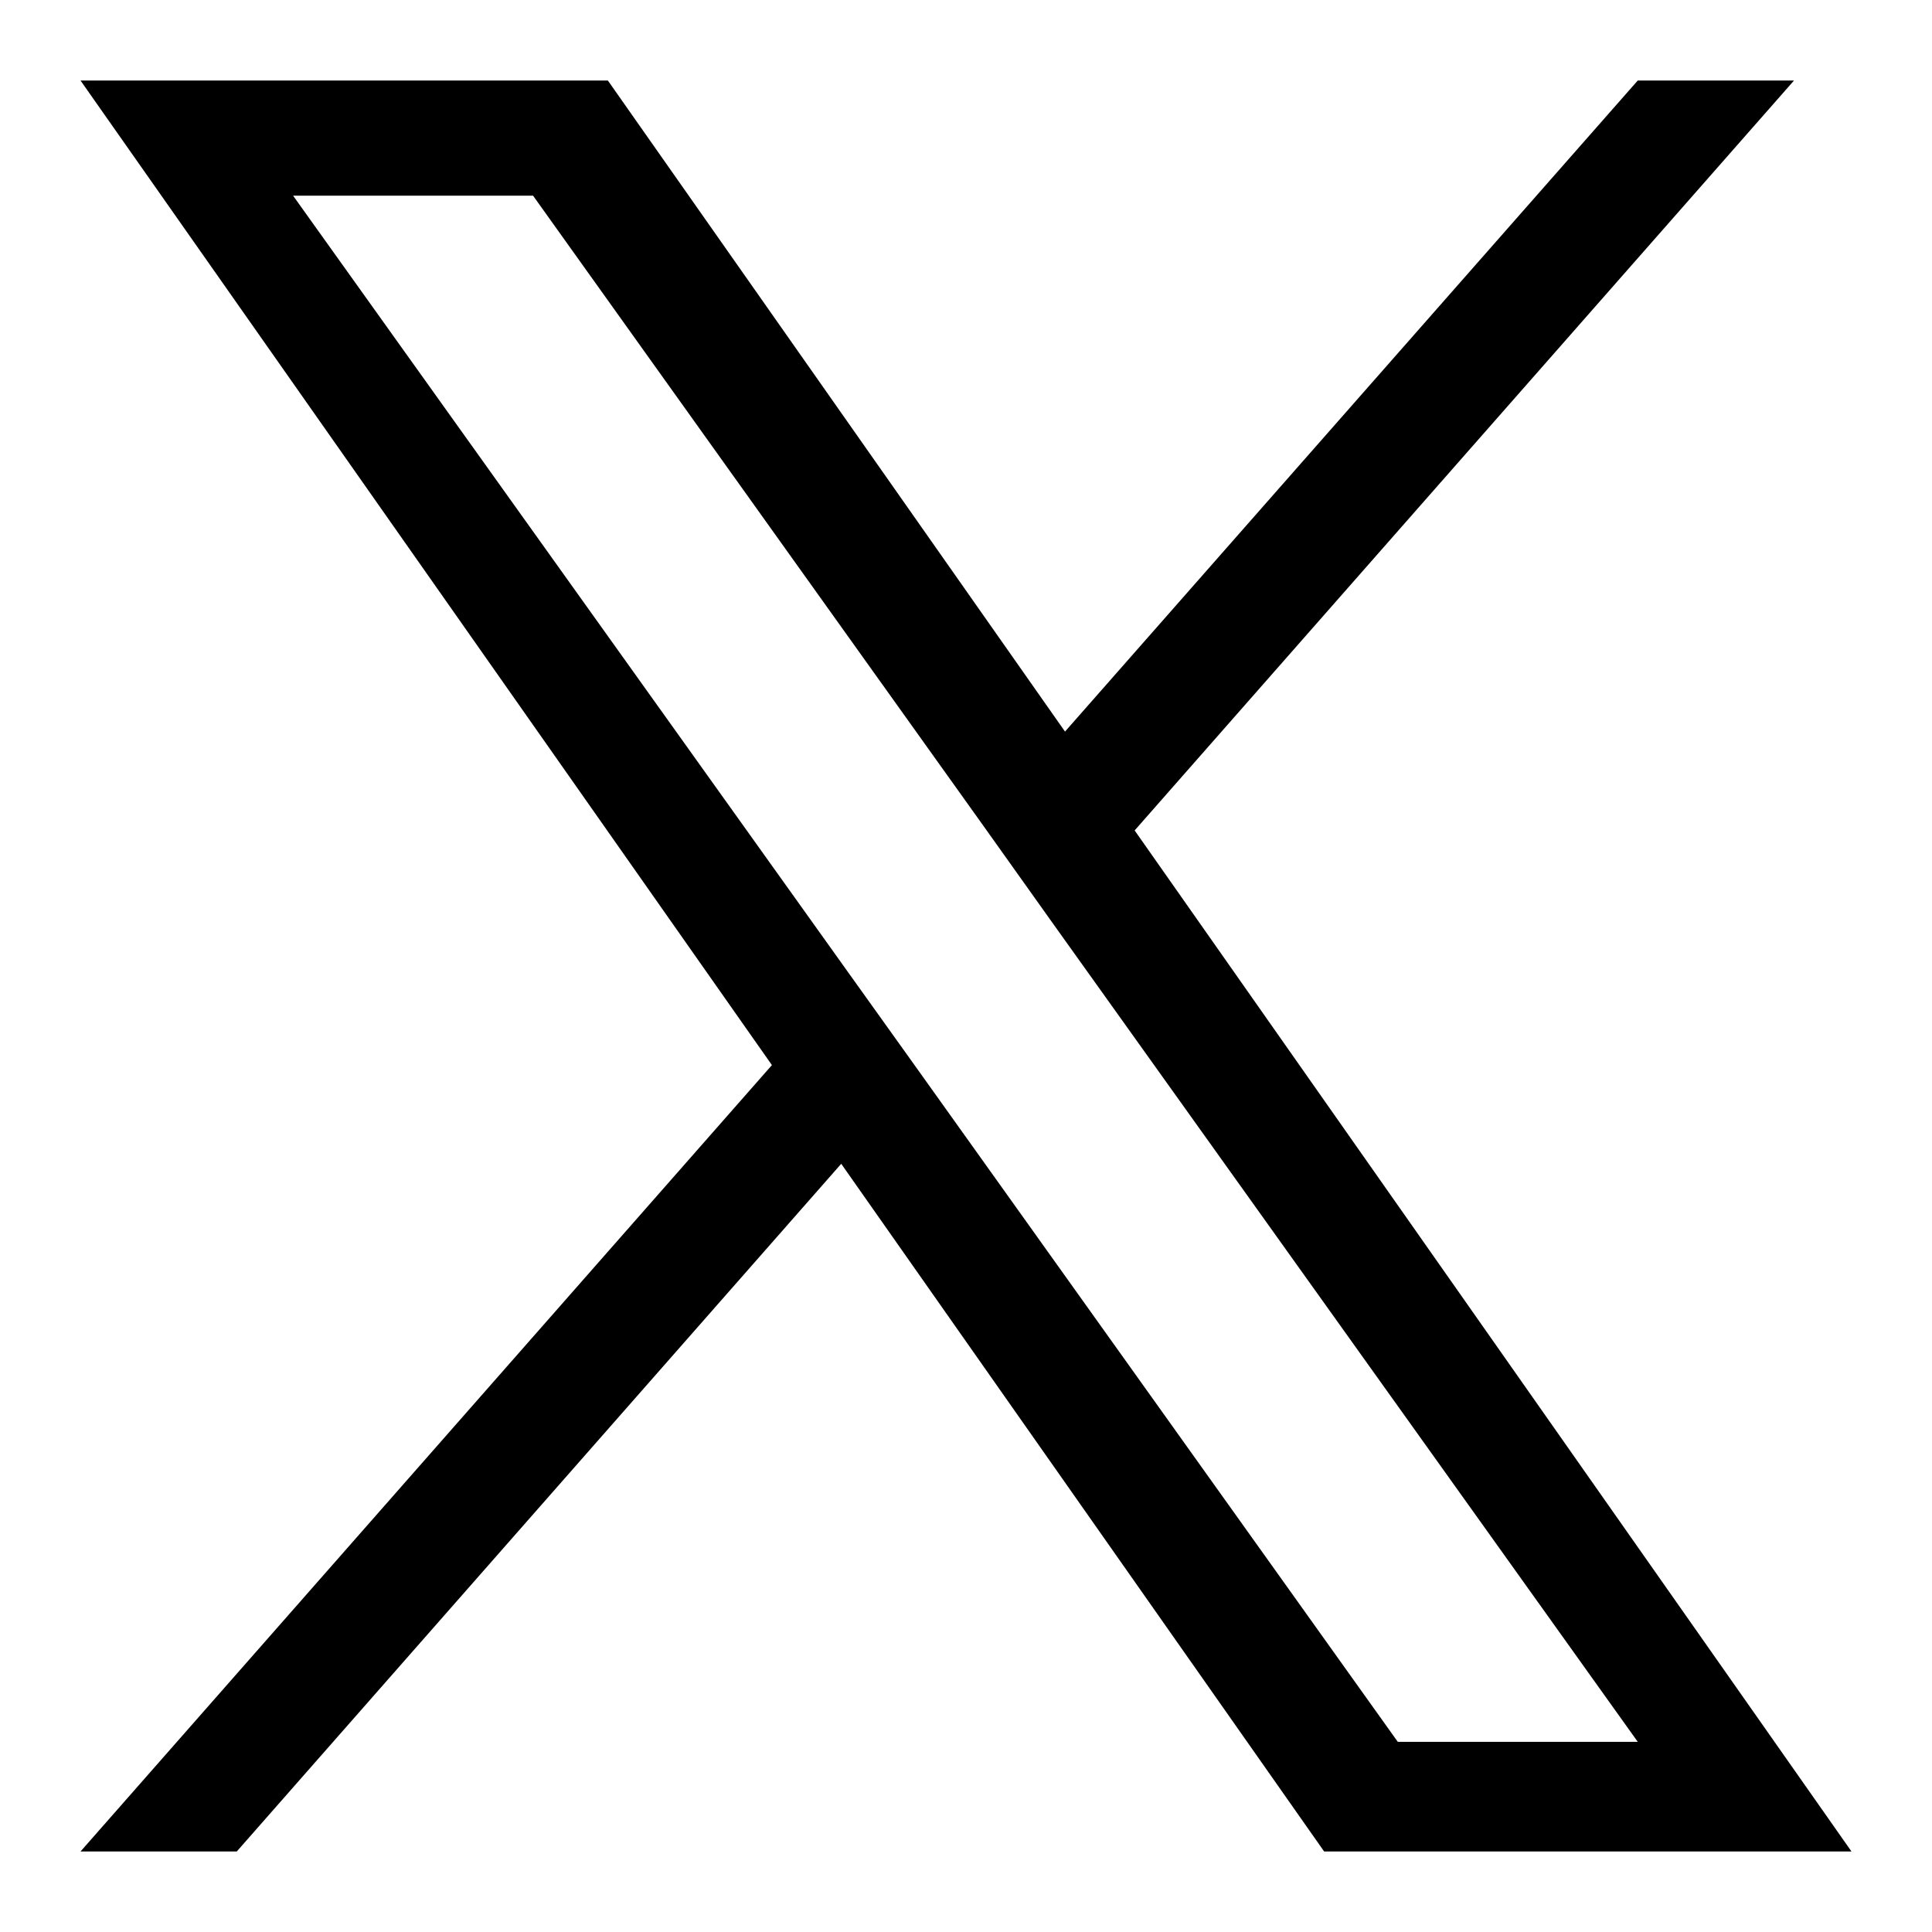
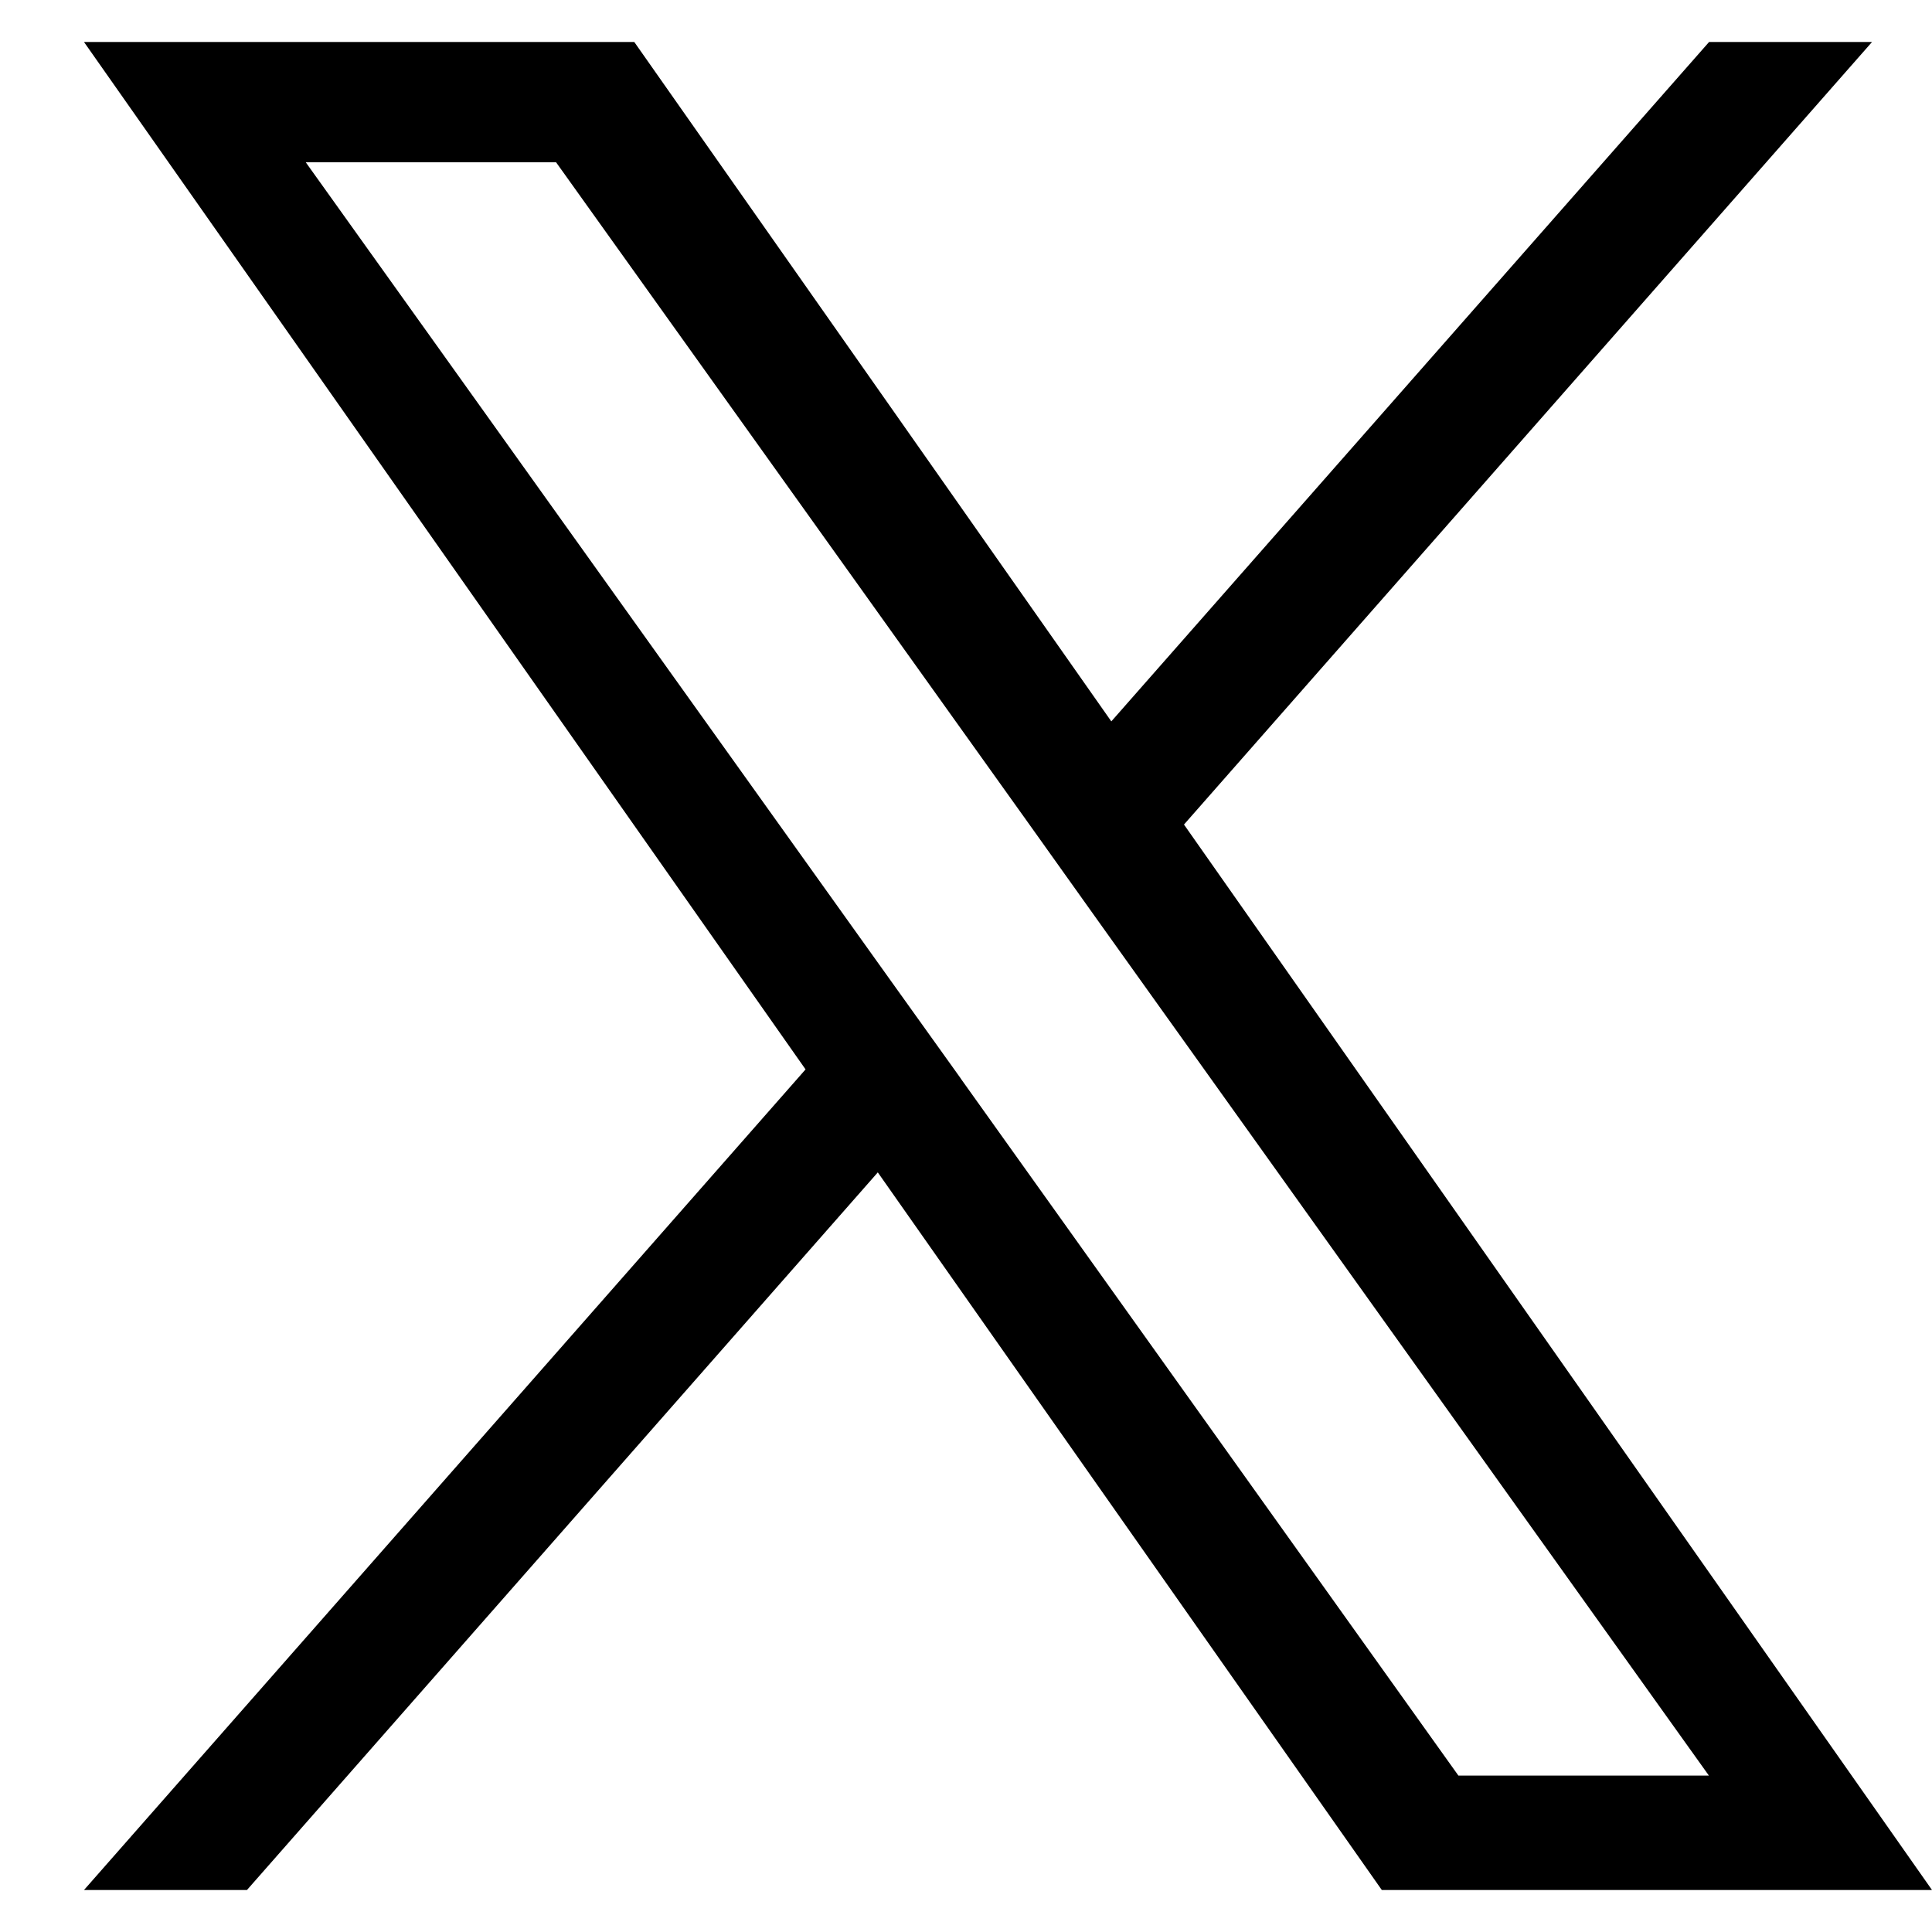
- <svg xmlns="http://www.w3.org/2000/svg" version="1.1" id="Layer_1" height="22px" width="22px" viewBox="0 0 24 24" style="enable-background:new 0 0 24 24;" xml:space="preserve">
-   <path d="M14.095,10.316L22.286,1h-1.941l-7.115,8.088L7.551,1H1l8.589,12.231L1,23h1.941  l7.509-8.543L16.449,23H23L14.095,10.316z M11.437,13.338l-0.872-1.219l-6.924-9.688h2.981  l5.59,7.822l0.868,1.219l7.265,10.166h-2.981L11.437,13.338z" />
+ <svg xmlns="http://www.w3.org/2000/svg" height="22" width="22" viewBox="0 1 23 22">
+   <path fill="#000000" d="M14.095 10.316 22.286 1h-1.94L13.23 9.088 7.551 1H1l8.59 12.231L1 23h1.94l7.51-8.543L16.45 23H23l-8.905-12.684zm-2.658 3.022-.872-1.218L3.64 2.432h2.98l5.59 7.821.869 1.219 7.265 10.166h-2.982l-5.926-8.3z" />
</svg>
